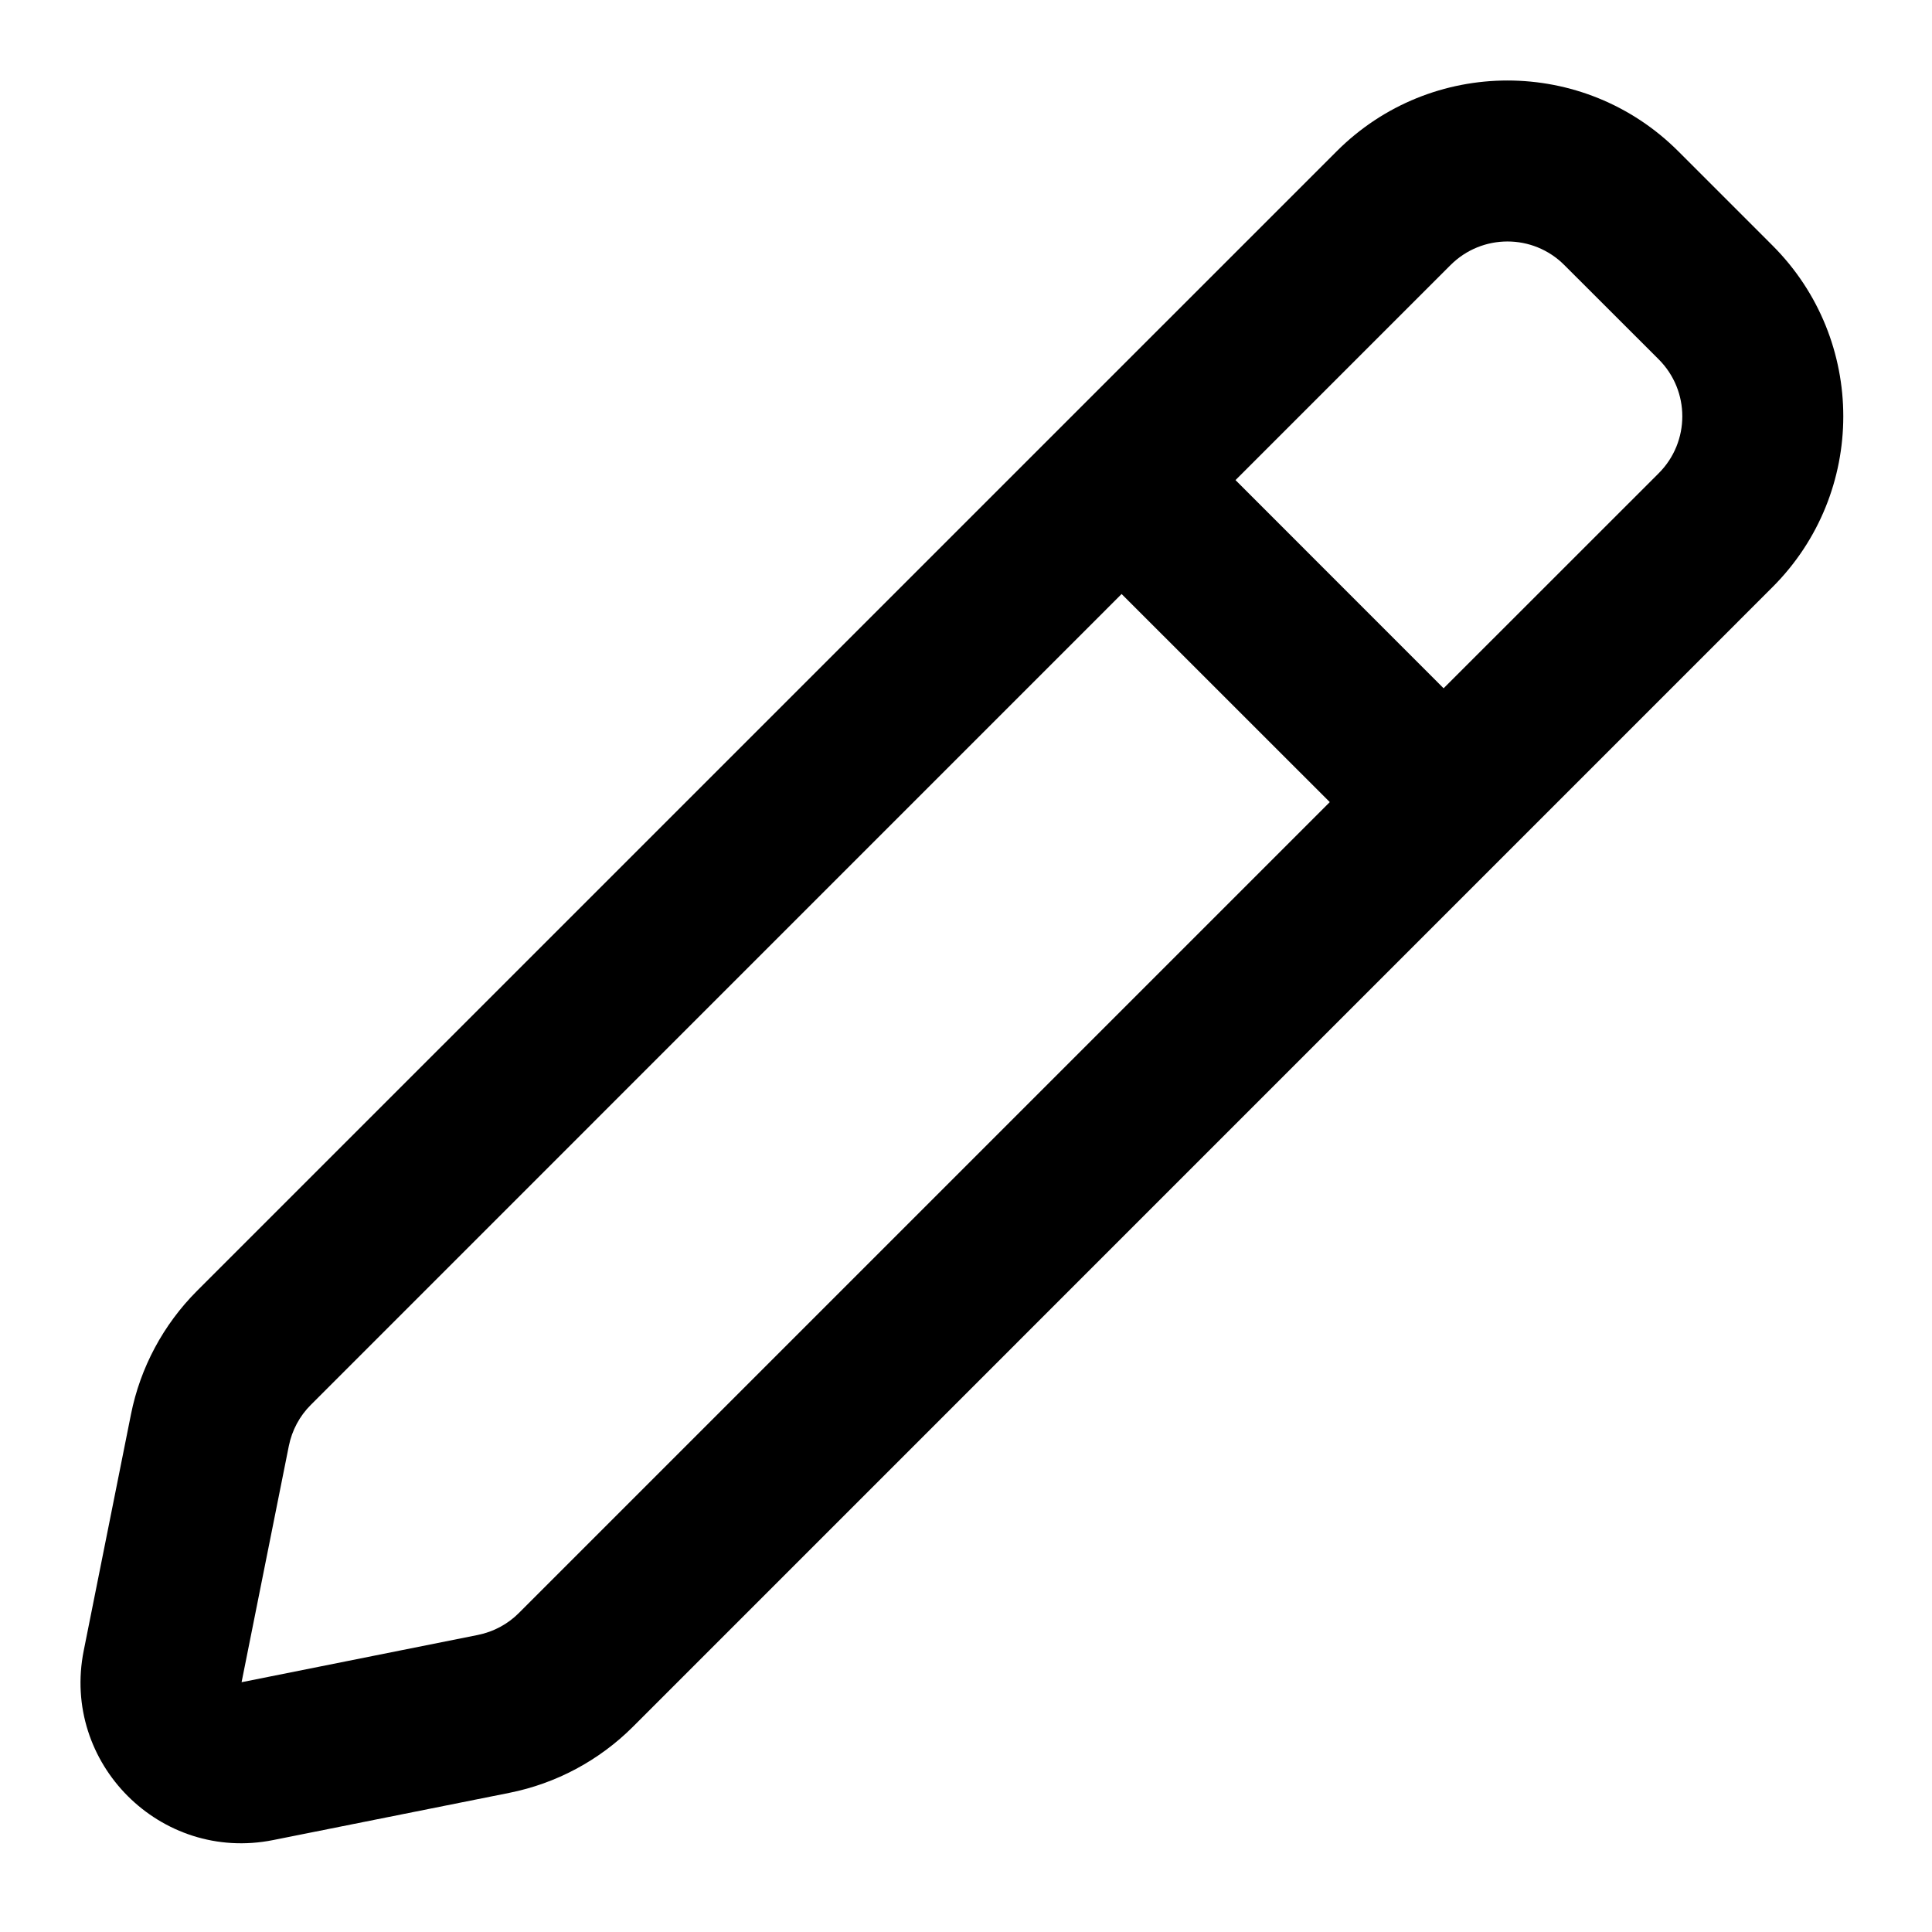
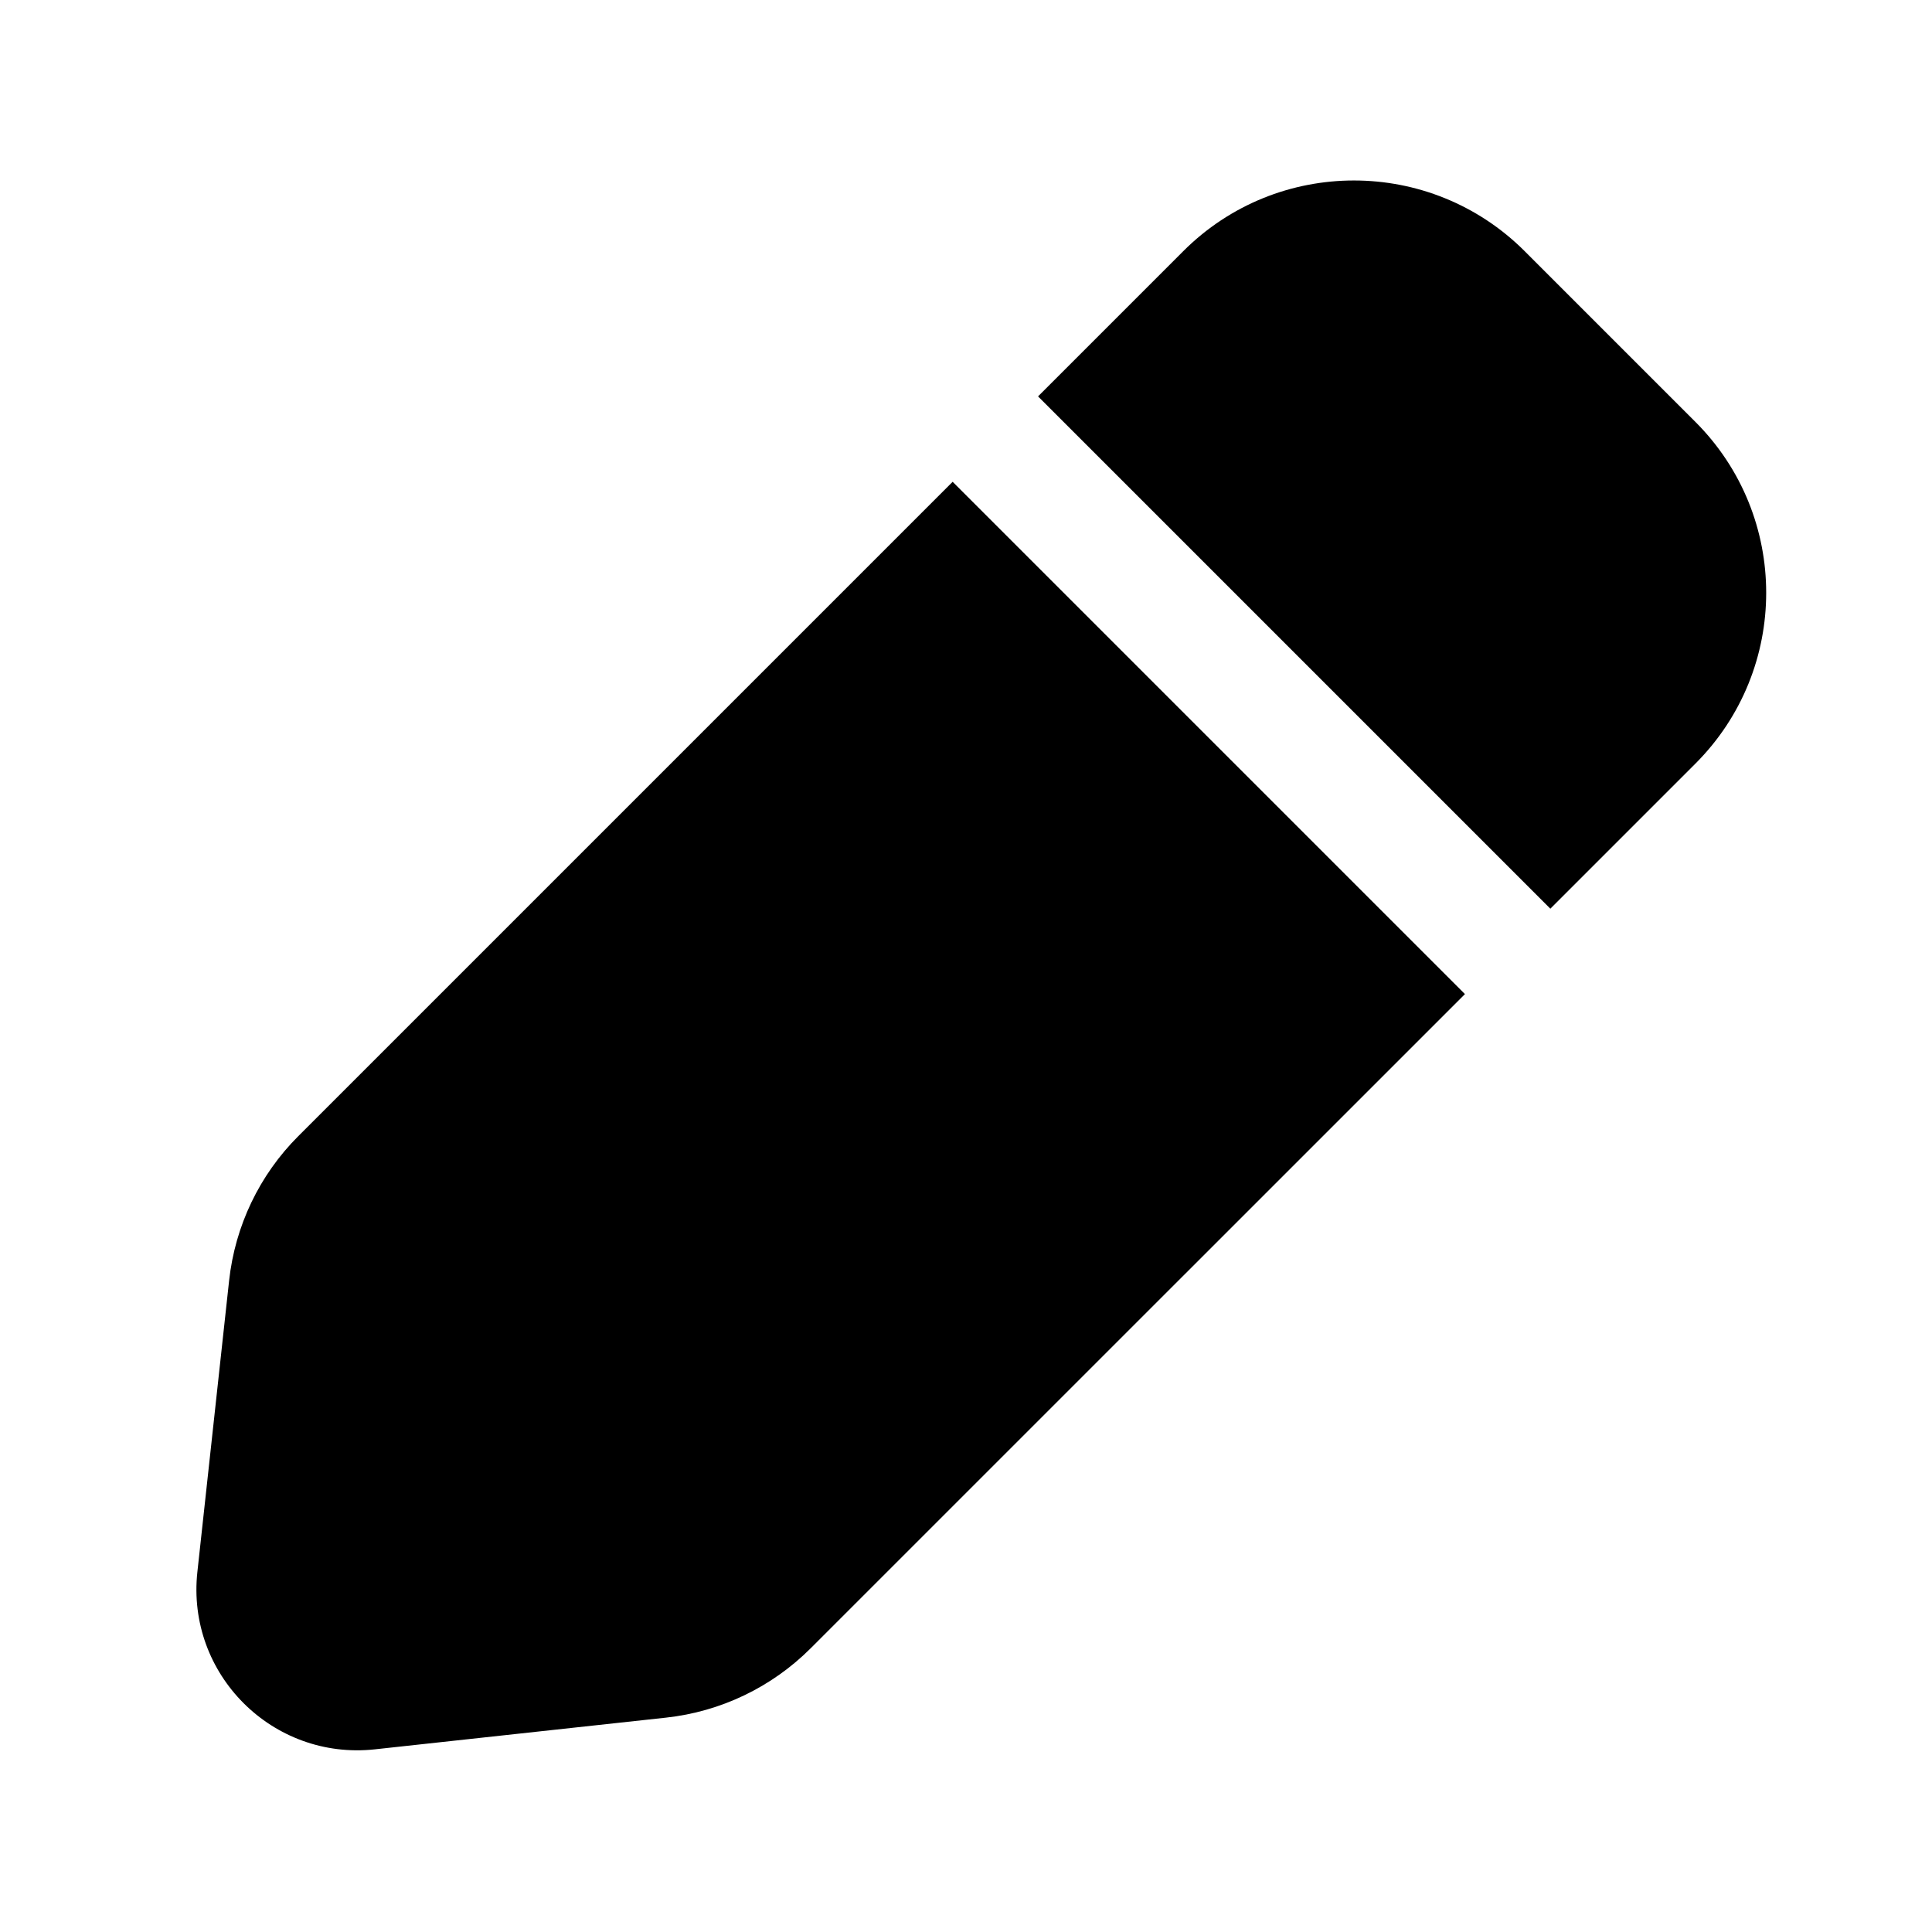
<svg xmlns="http://www.w3.org/2000/svg" width="16" height="16" viewBox="0 0 24 24">
-   <path fill="currentColor" fill-rule="evenodd" clip-rule="evenodd" d="M20.848 1.879C19.676 0.707 17.777 0.707 16.605 1.879L2.447 16.036C2.029 16.455 1.743 16.988 1.627 17.569L1.04 20.505C0.76 21.904 1.994 23.138 3.393 22.858L6.329 22.271C6.909 22.155 7.443 21.869 7.862 21.451L22.019 7.293C23.191 6.121 23.191 4.222 22.019 3.05L20.848 1.879ZM18.019 3.293C18.41 2.902 19.043 2.902 19.433 3.293L20.605 4.464C20.996 4.855 20.996 5.488 20.605 5.879L17.933 8.55L15.348 5.964L18.019 3.293ZM13.933 7.379L3.862 17.451C3.722 17.59 3.627 17.768 3.588 17.962L3.001 20.897L5.936 20.31C6.13 20.271 6.308 20.176 6.447 20.036L16.519 9.964L13.933 7.379Z" />
+   <path fill="currentColor" fill-rule="evenodd" clip-rule="evenodd" d="M18.941 3.121L21.062 5.242C22.233 6.414 22.233 8.313 21.062 9.485L19.259 11.288L12.895 4.924L14.698 3.121C15.869 1.949 17.769 1.949 18.941 3.121ZM11.834 5.985L3.707 14.112C3.223 14.595 2.92 15.229 2.846 15.909L2.452 19.526C2.313 20.797 3.386 21.869 4.656 21.731L8.274 21.337C8.953 21.263 9.587 20.959 10.07 20.476L18.198 12.349L11.834 5.985Z" />
</svg>
